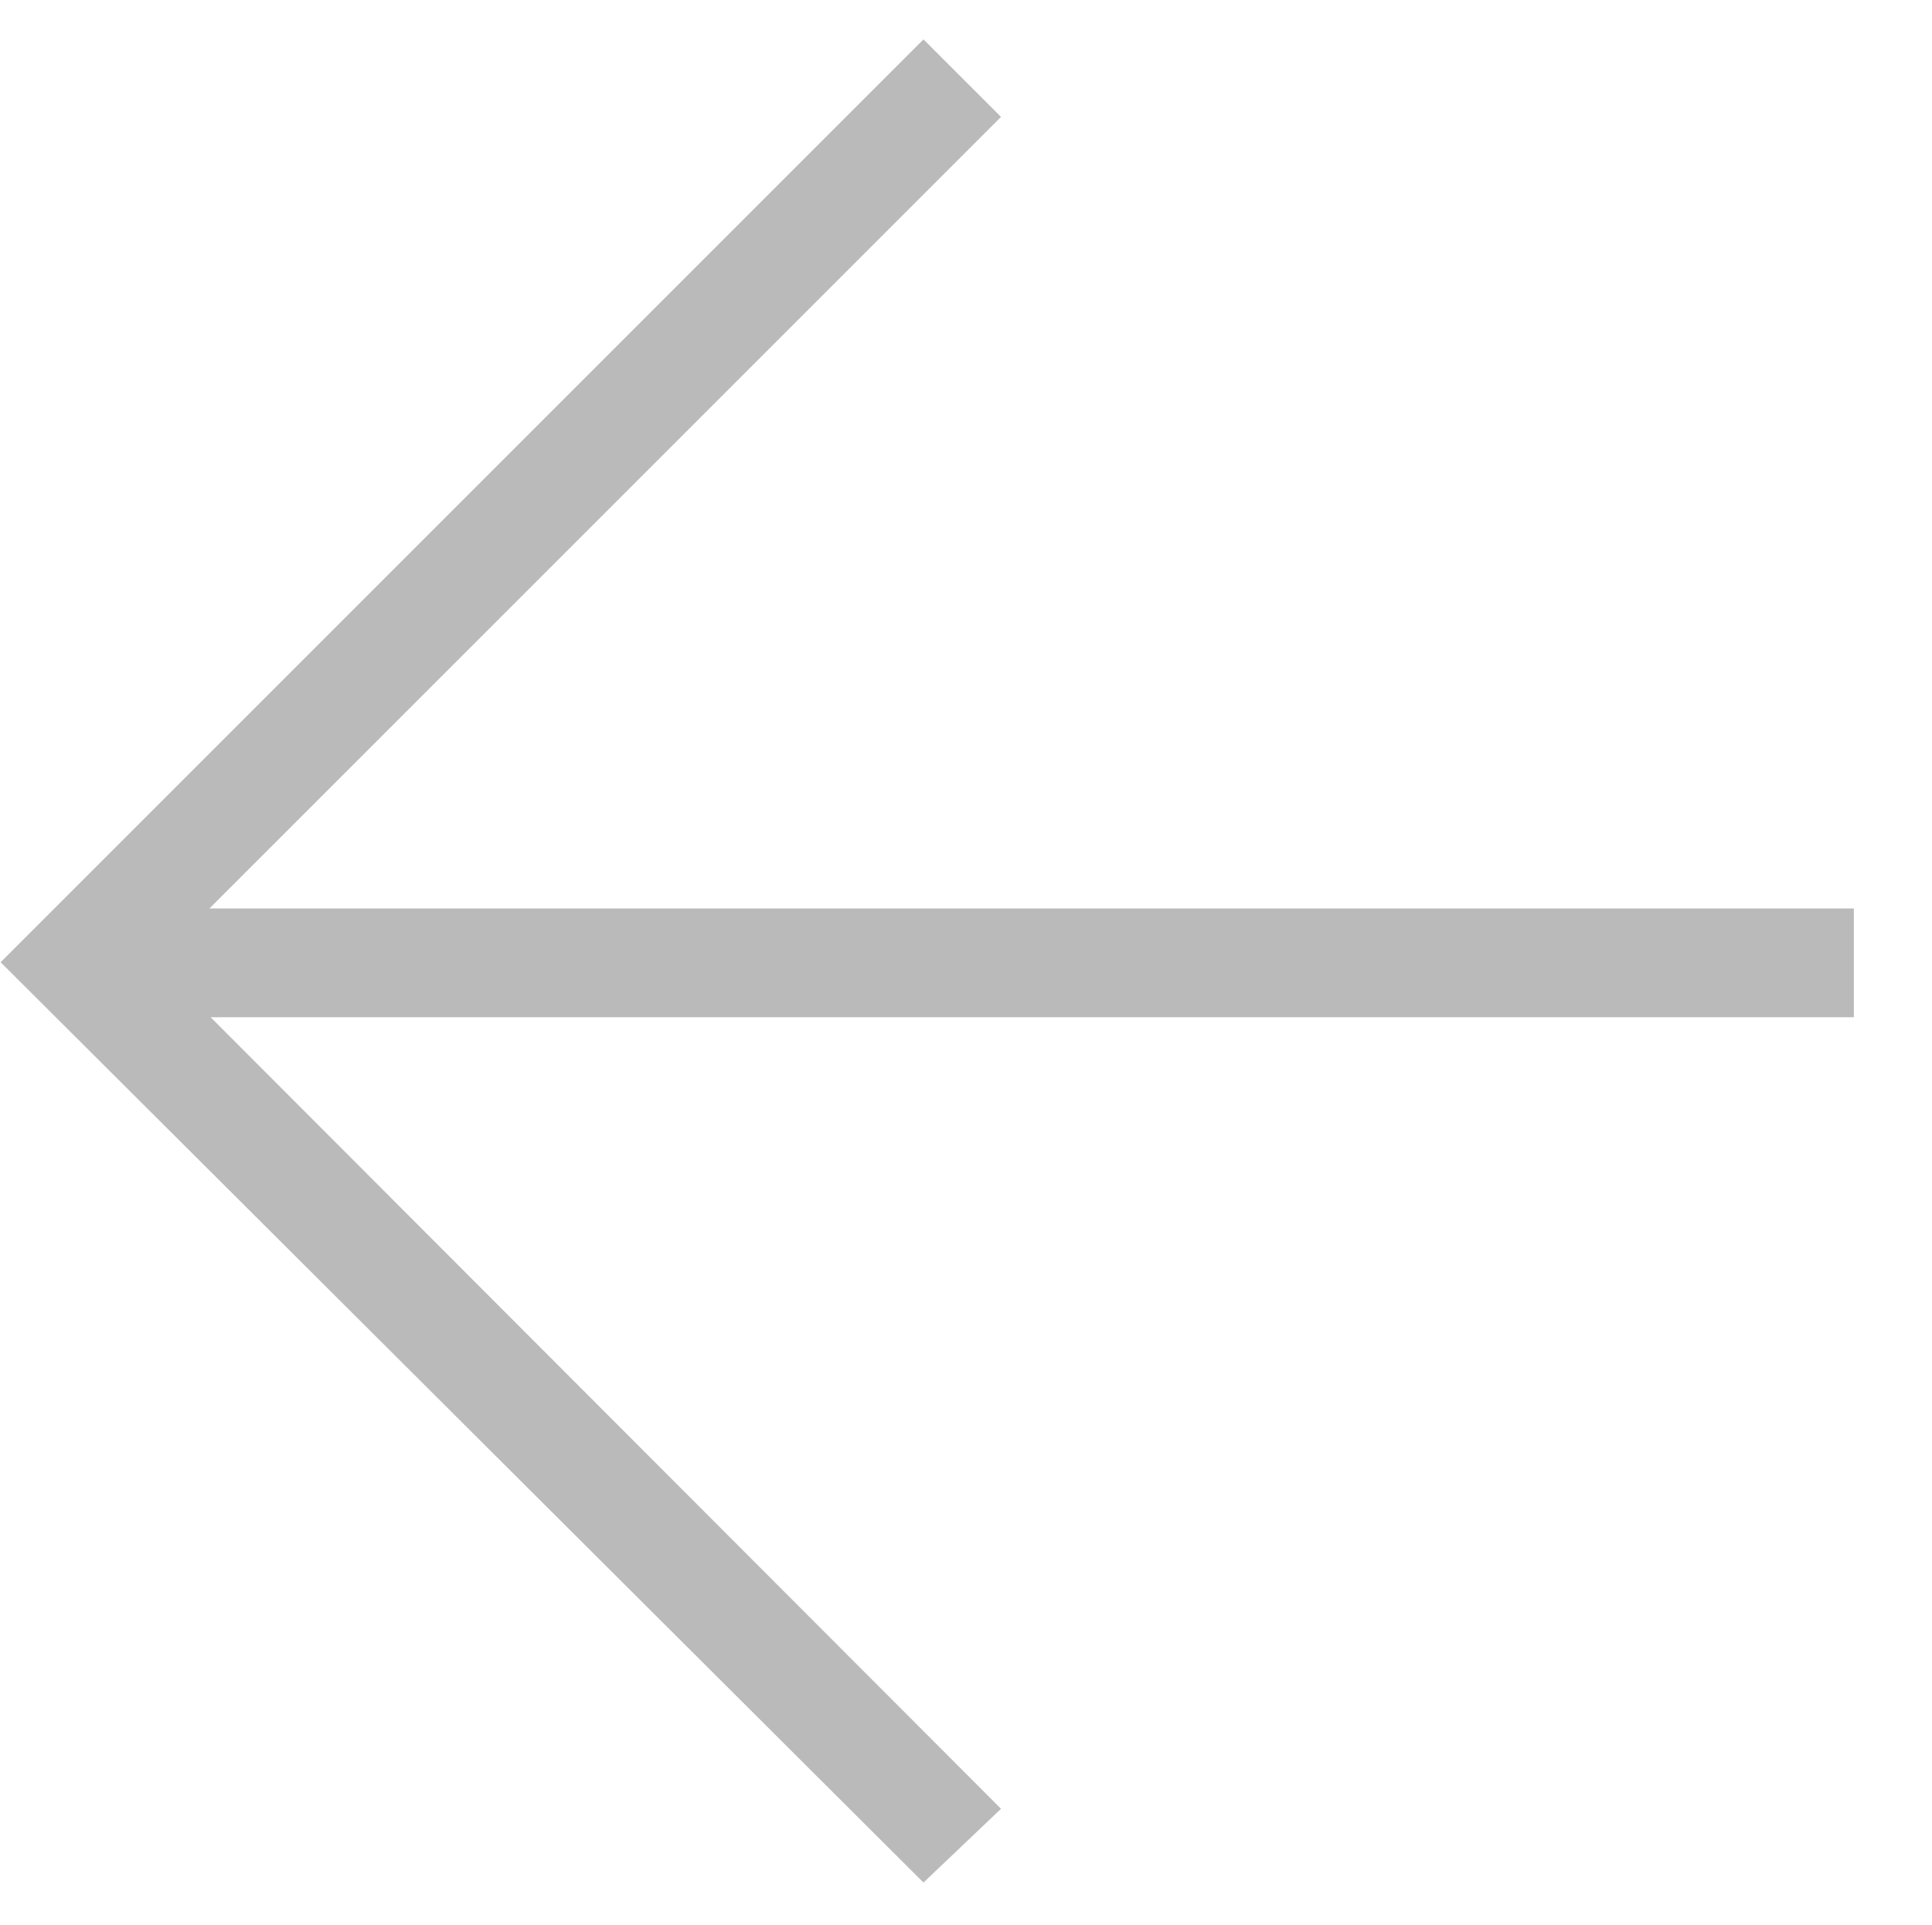
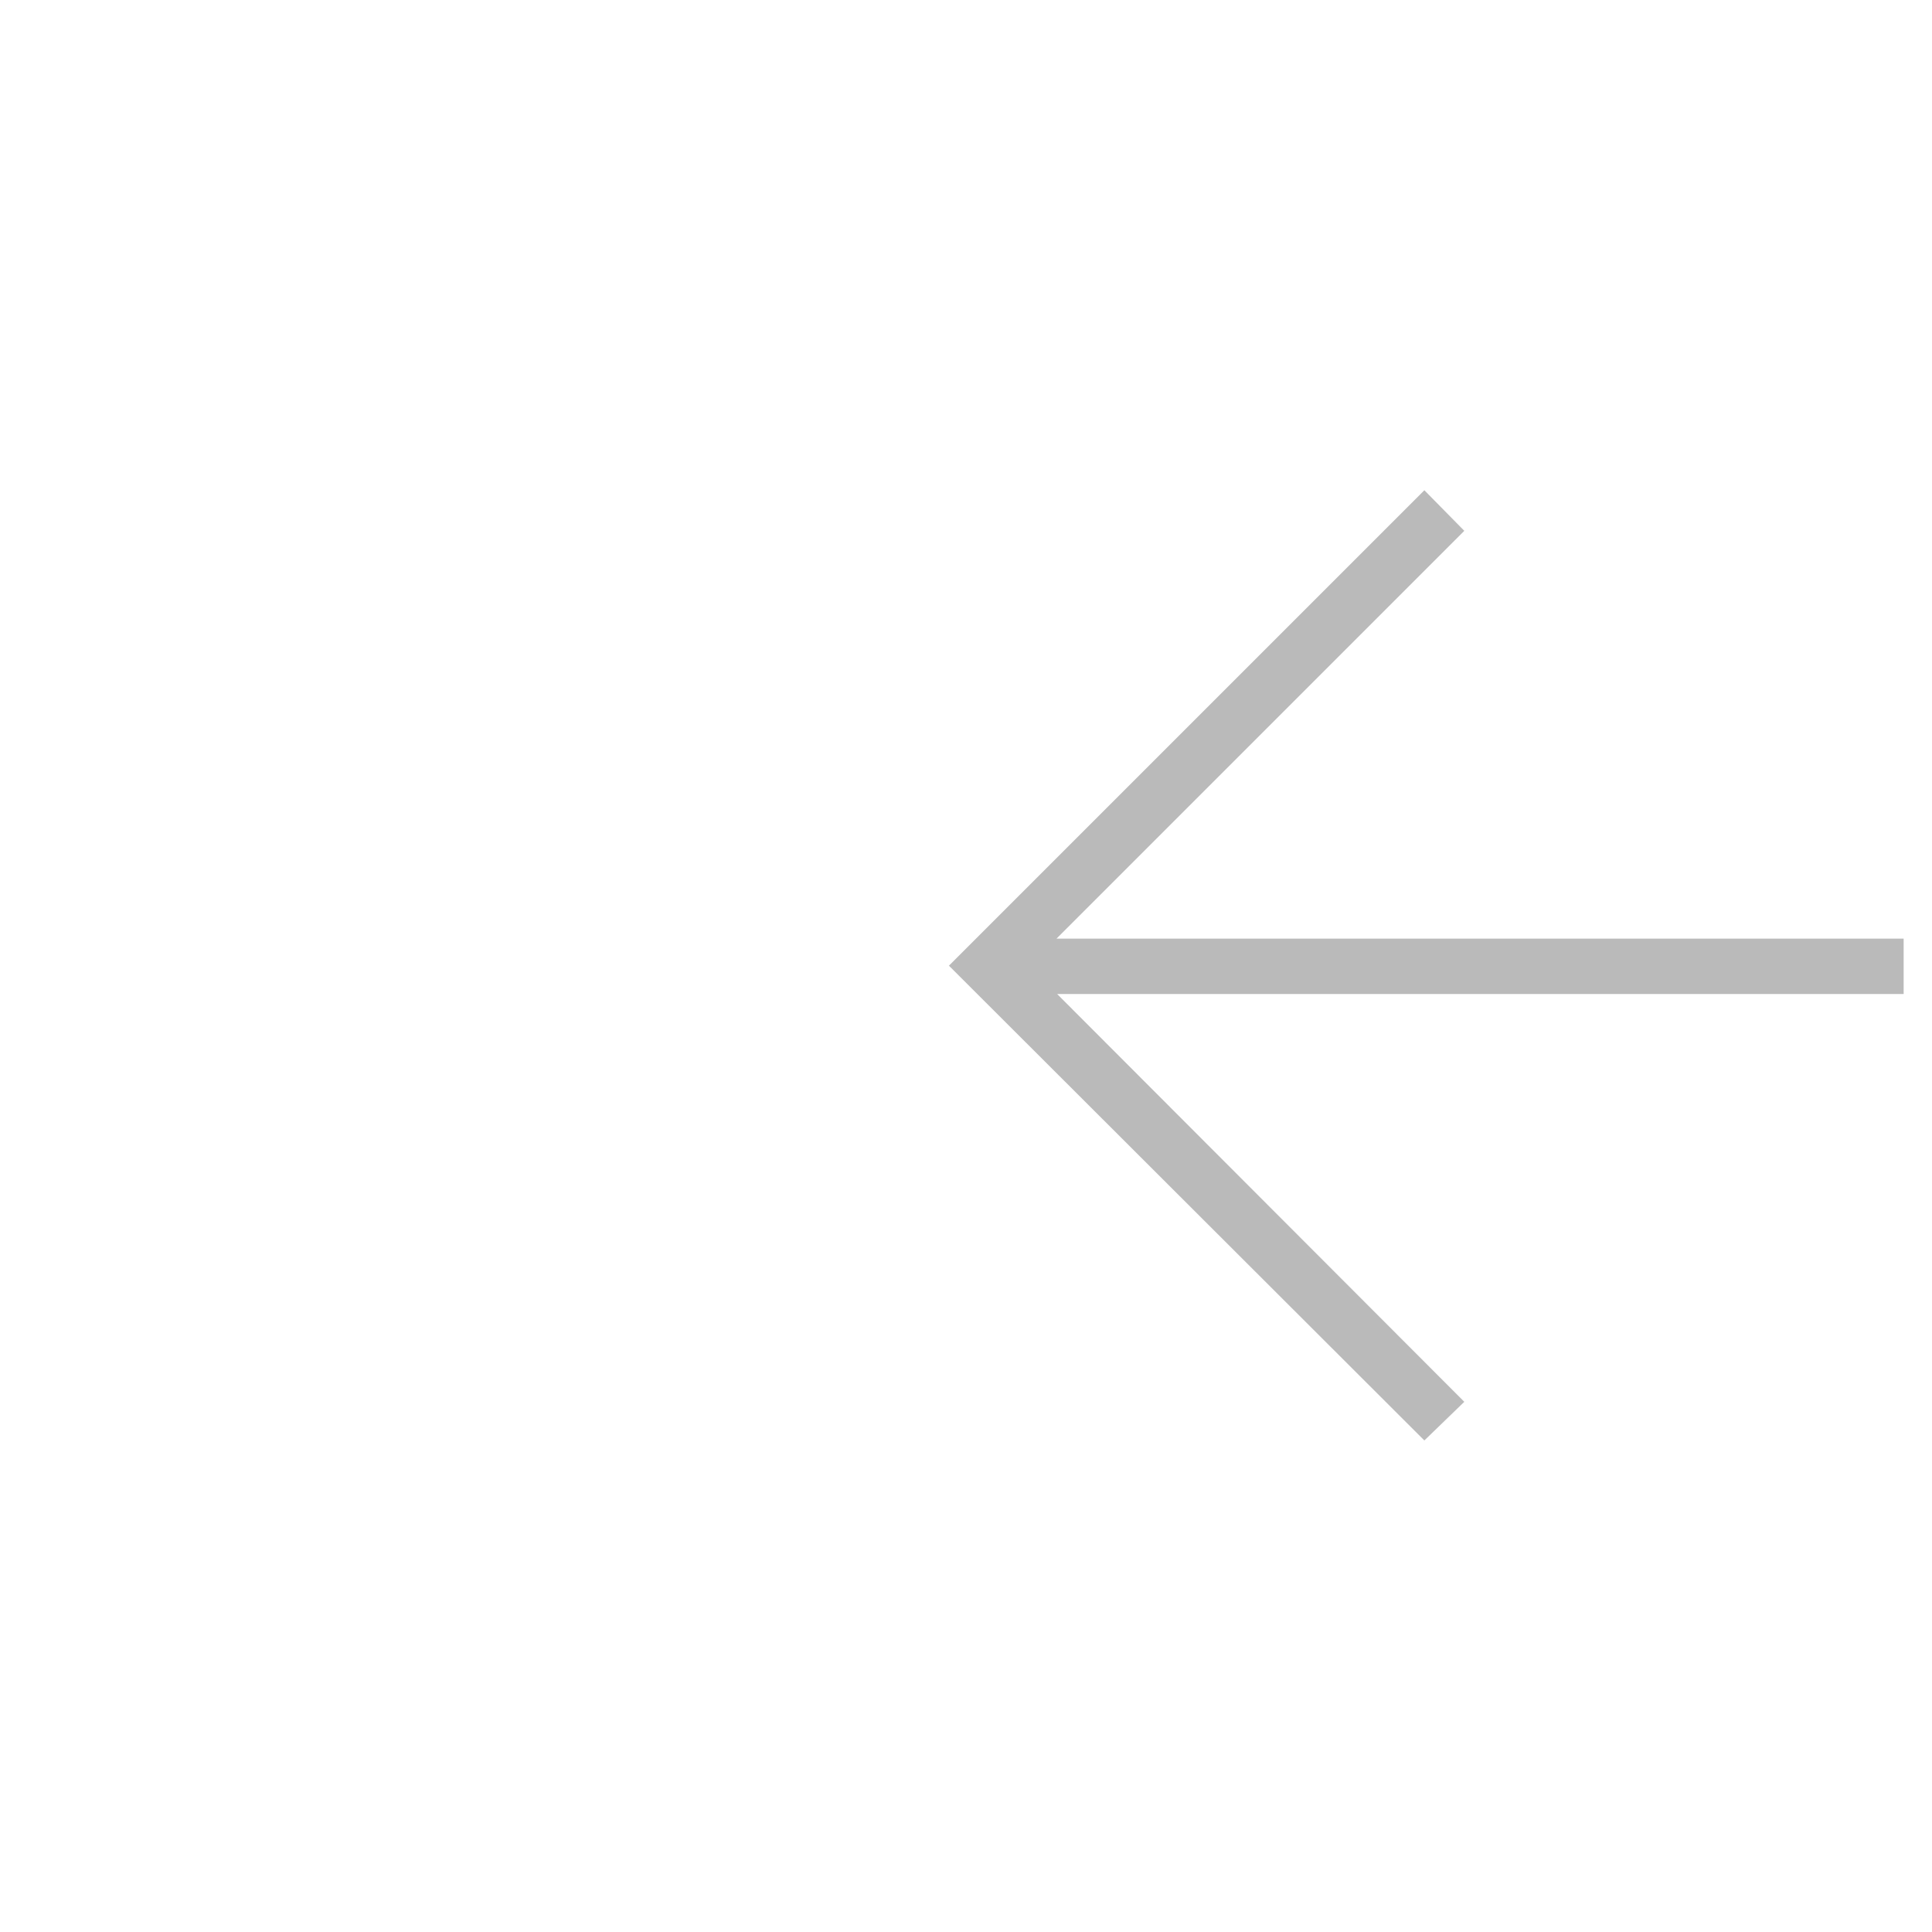
- <svg xmlns="http://www.w3.org/2000/svg" version="1.1" id="svg2" x="0px" y="0px" width="1.545px" height="1.539px" viewBox="0 0 1.545 1.539" enable-background="new 0 0 1.545 1.539" xml:space="preserve">
-   <g id="benchMarkSymbol" transform="translate(6.25e-2,0.7695)">
-     <g id="polyline4">
-       <polygon fill="#BABABA" points="0.676,0.736 -0.062,0 0.676,-0.738 0.738,-0.676 0.062,0 0.738,0.677   " />
-     </g>
-     <g id="line6">
-       <rect y="-0.043" fill="#BABABA" width="1.42" height="0.087" />
-     </g>
-   </g>
+ <svg xmlns="http://www.w3.org/2000/svg" version="1.1" id="svg2" x="0px" y="0px" viewBox="0 0 2.999 2.999" style="enable-background:new 0 0 2.999 2.999;" xml:space="preserve">
+   <style type="text/css">
+ 	.st0{fill:none;}
+ 	.st1{fill:#BABABA;}
+ </style>
+   <rect x="0" y="0" class="st0" width="2.999" height="2.999" />
+   <polygon class="st1" points="2.955,1.457 1.64,1.457 2.273,0.824 2.211,0.761 1.473,1.499 2.211,2.236 2.273,2.176 1.641,1.543   2.955,1.543 " />
</svg>
